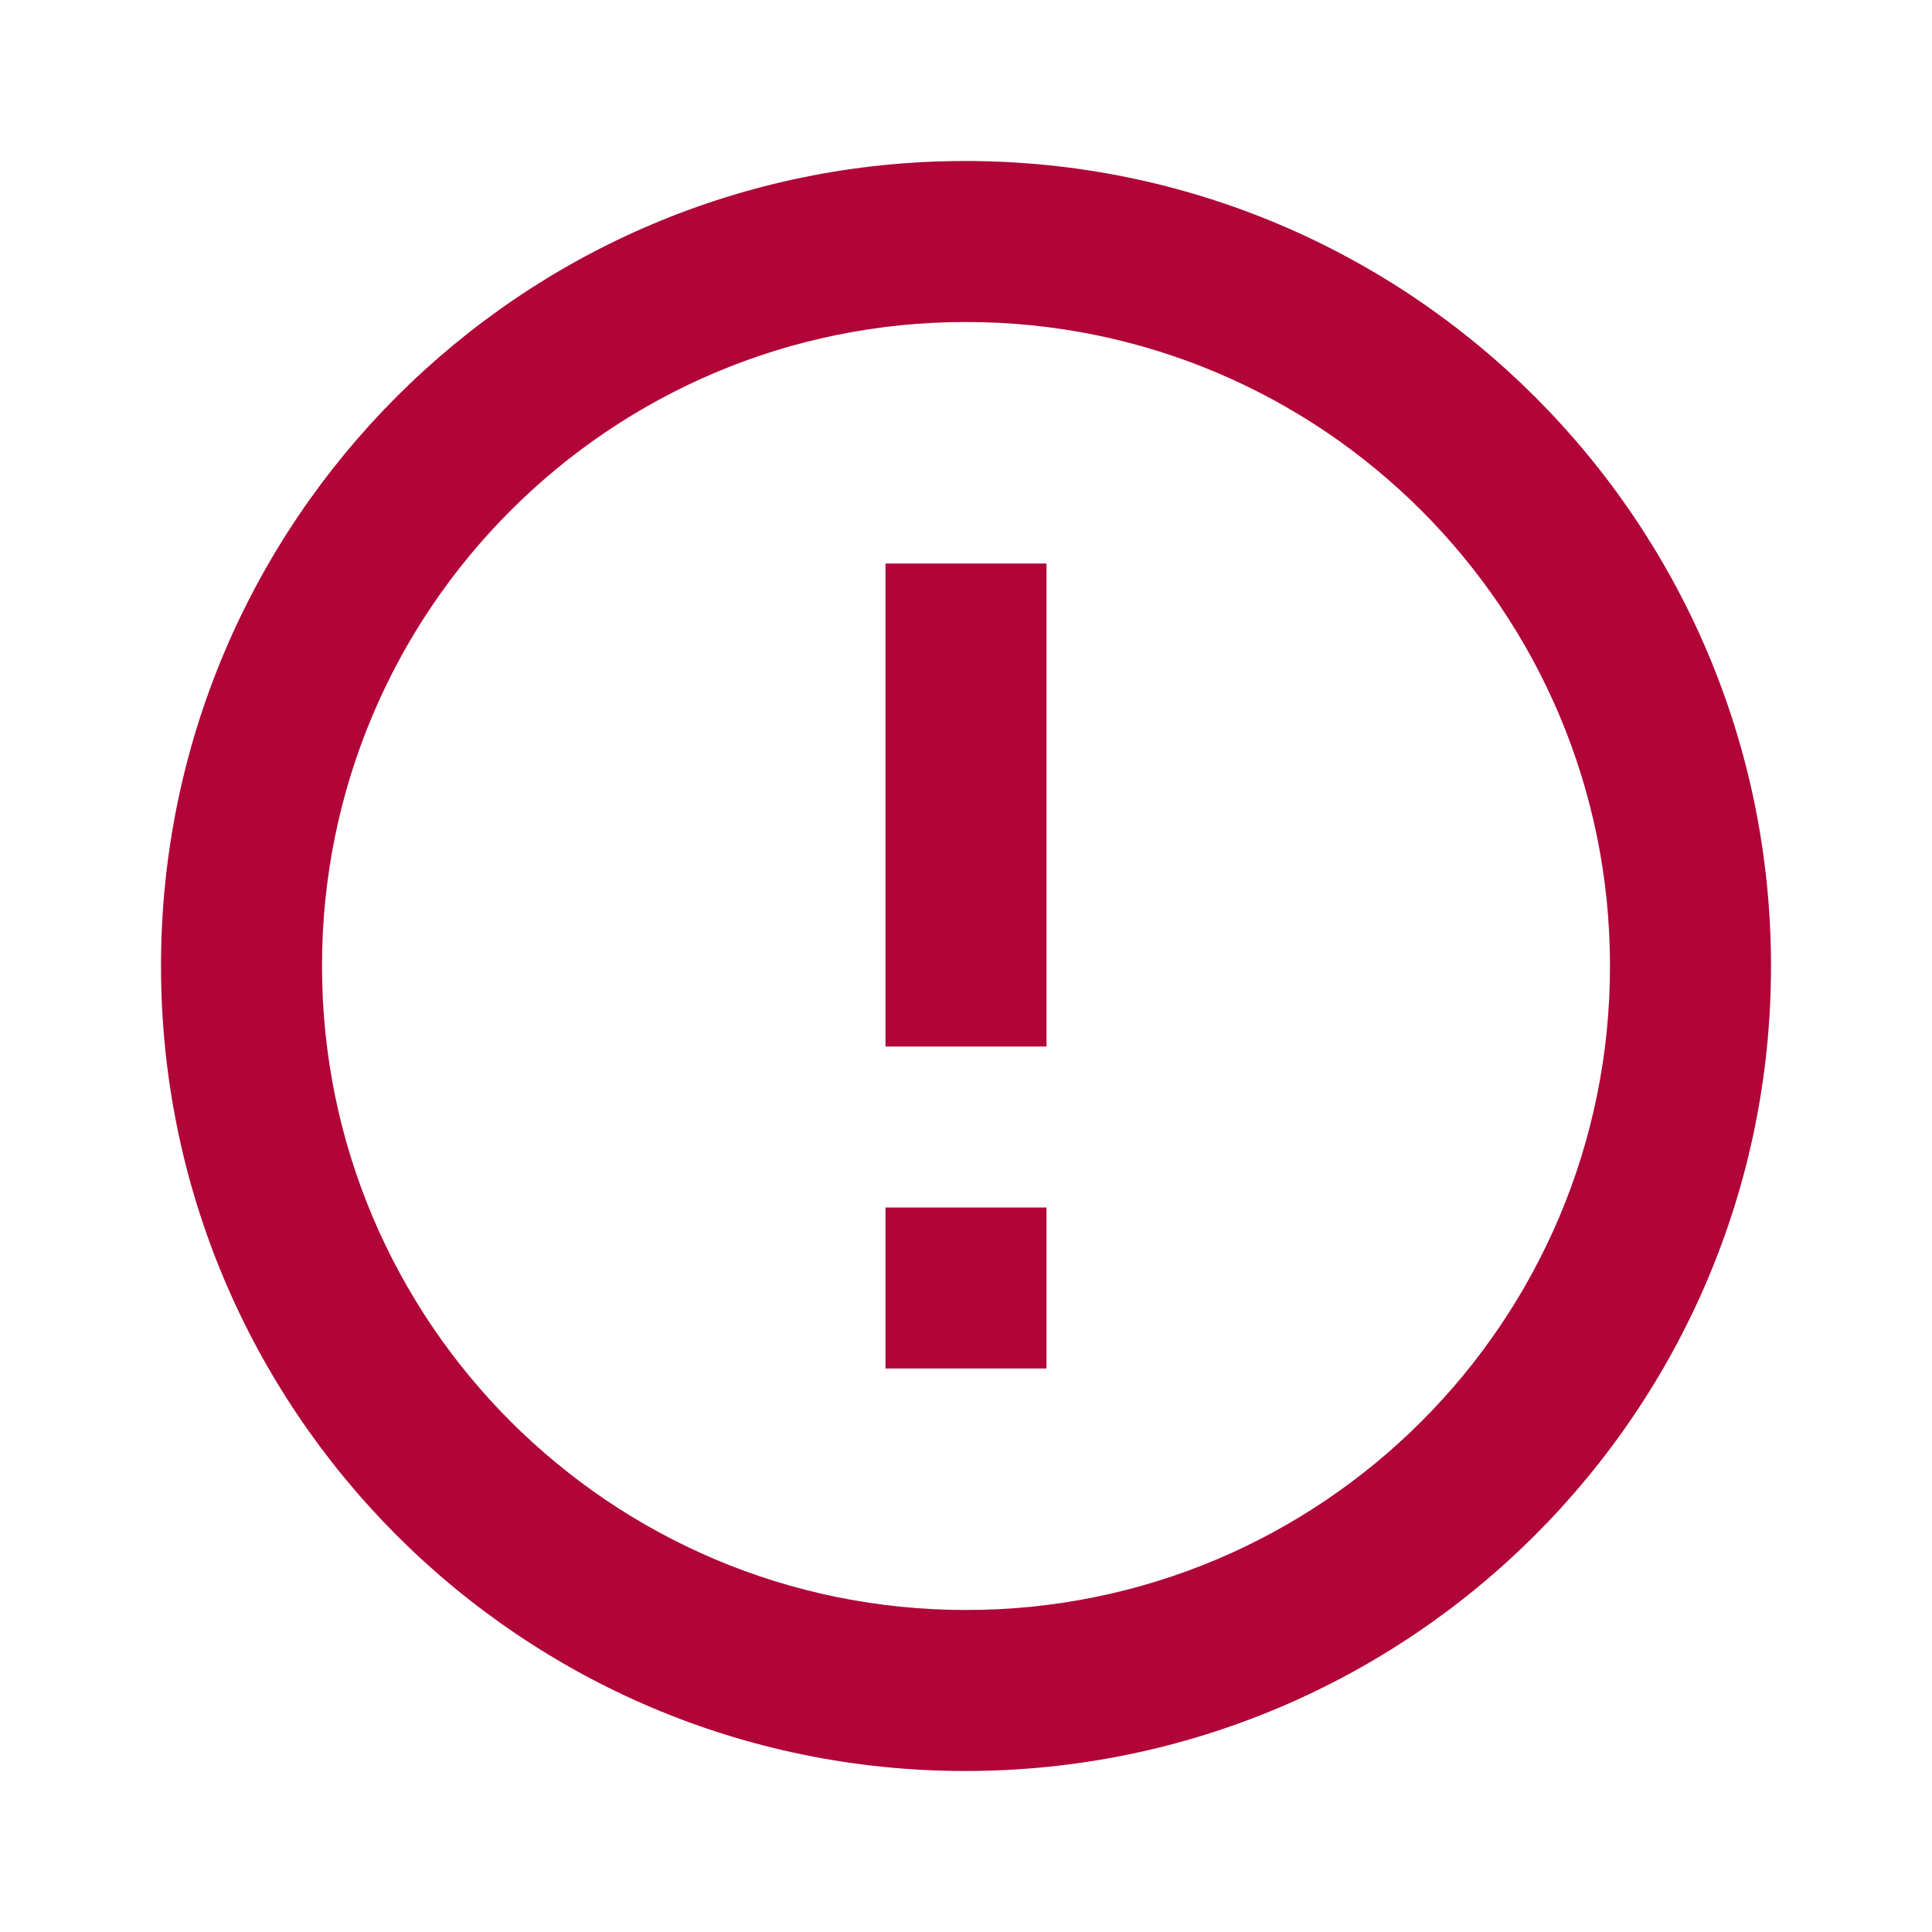
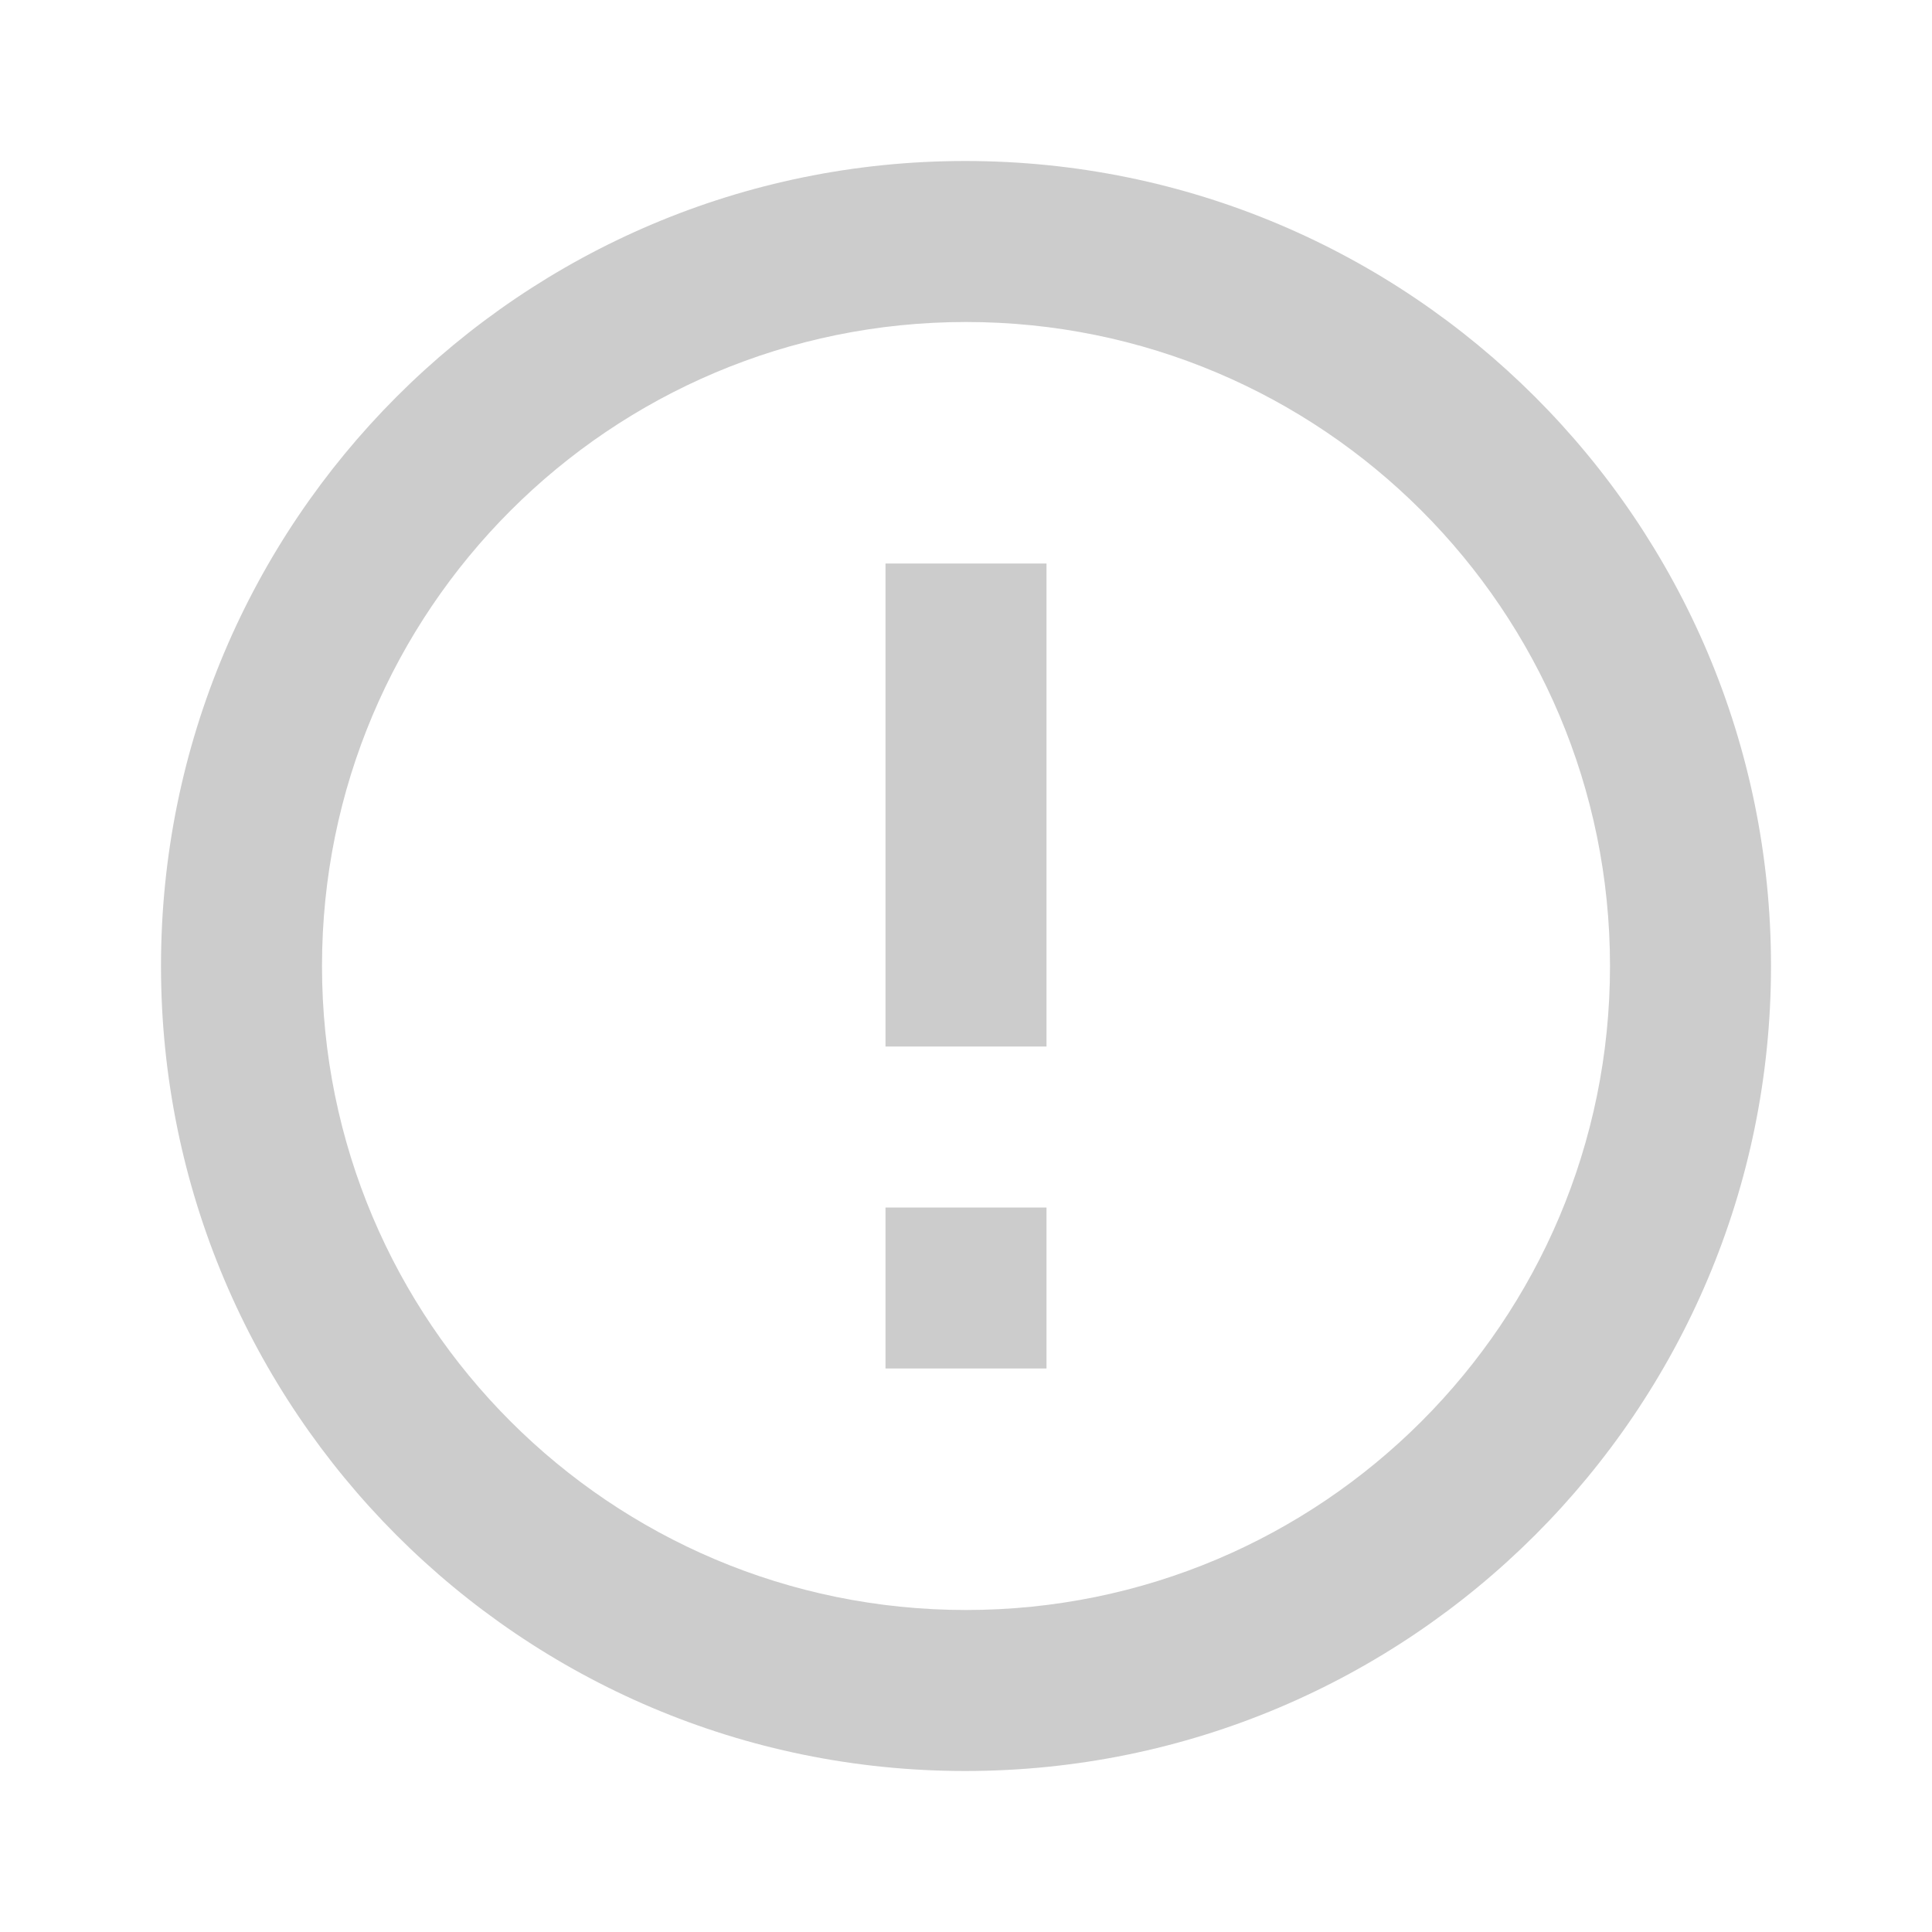
<svg xmlns="http://www.w3.org/2000/svg" width="24" height="24" viewBox="0 0 24 24">
  <path fill="none" d="M0 0h24v24H0V0z" />
-   <path d="M11 15h2v2h-2zm0-8h2v6h-2zm.99-5C6.47 2 2 6.48 2 12s4.47 10 9.99 10C17.52 22 22 17.52 22 12S17.52 2 11.99 2zM12 20c-4.42 0-8-3.58-8-8s3.58-8 8-8 8 3.58 8 8-3.58 8-8 8z" fill="#b10438" />
+   <path d="M11 15h2v2h-2zm0-8h2v6h-2zm.99-5C6.47 2 2 6.48 2 12s4.47 10 9.99 10C17.52 22 22 17.52 22 12S17.52 2 11.99 2zM12 20c-4.42 0-8-3.58-8-8s3.58-8 8-8 8 3.58 8 8-3.58 8-8 8z" fill="#ccc" />
</svg>
